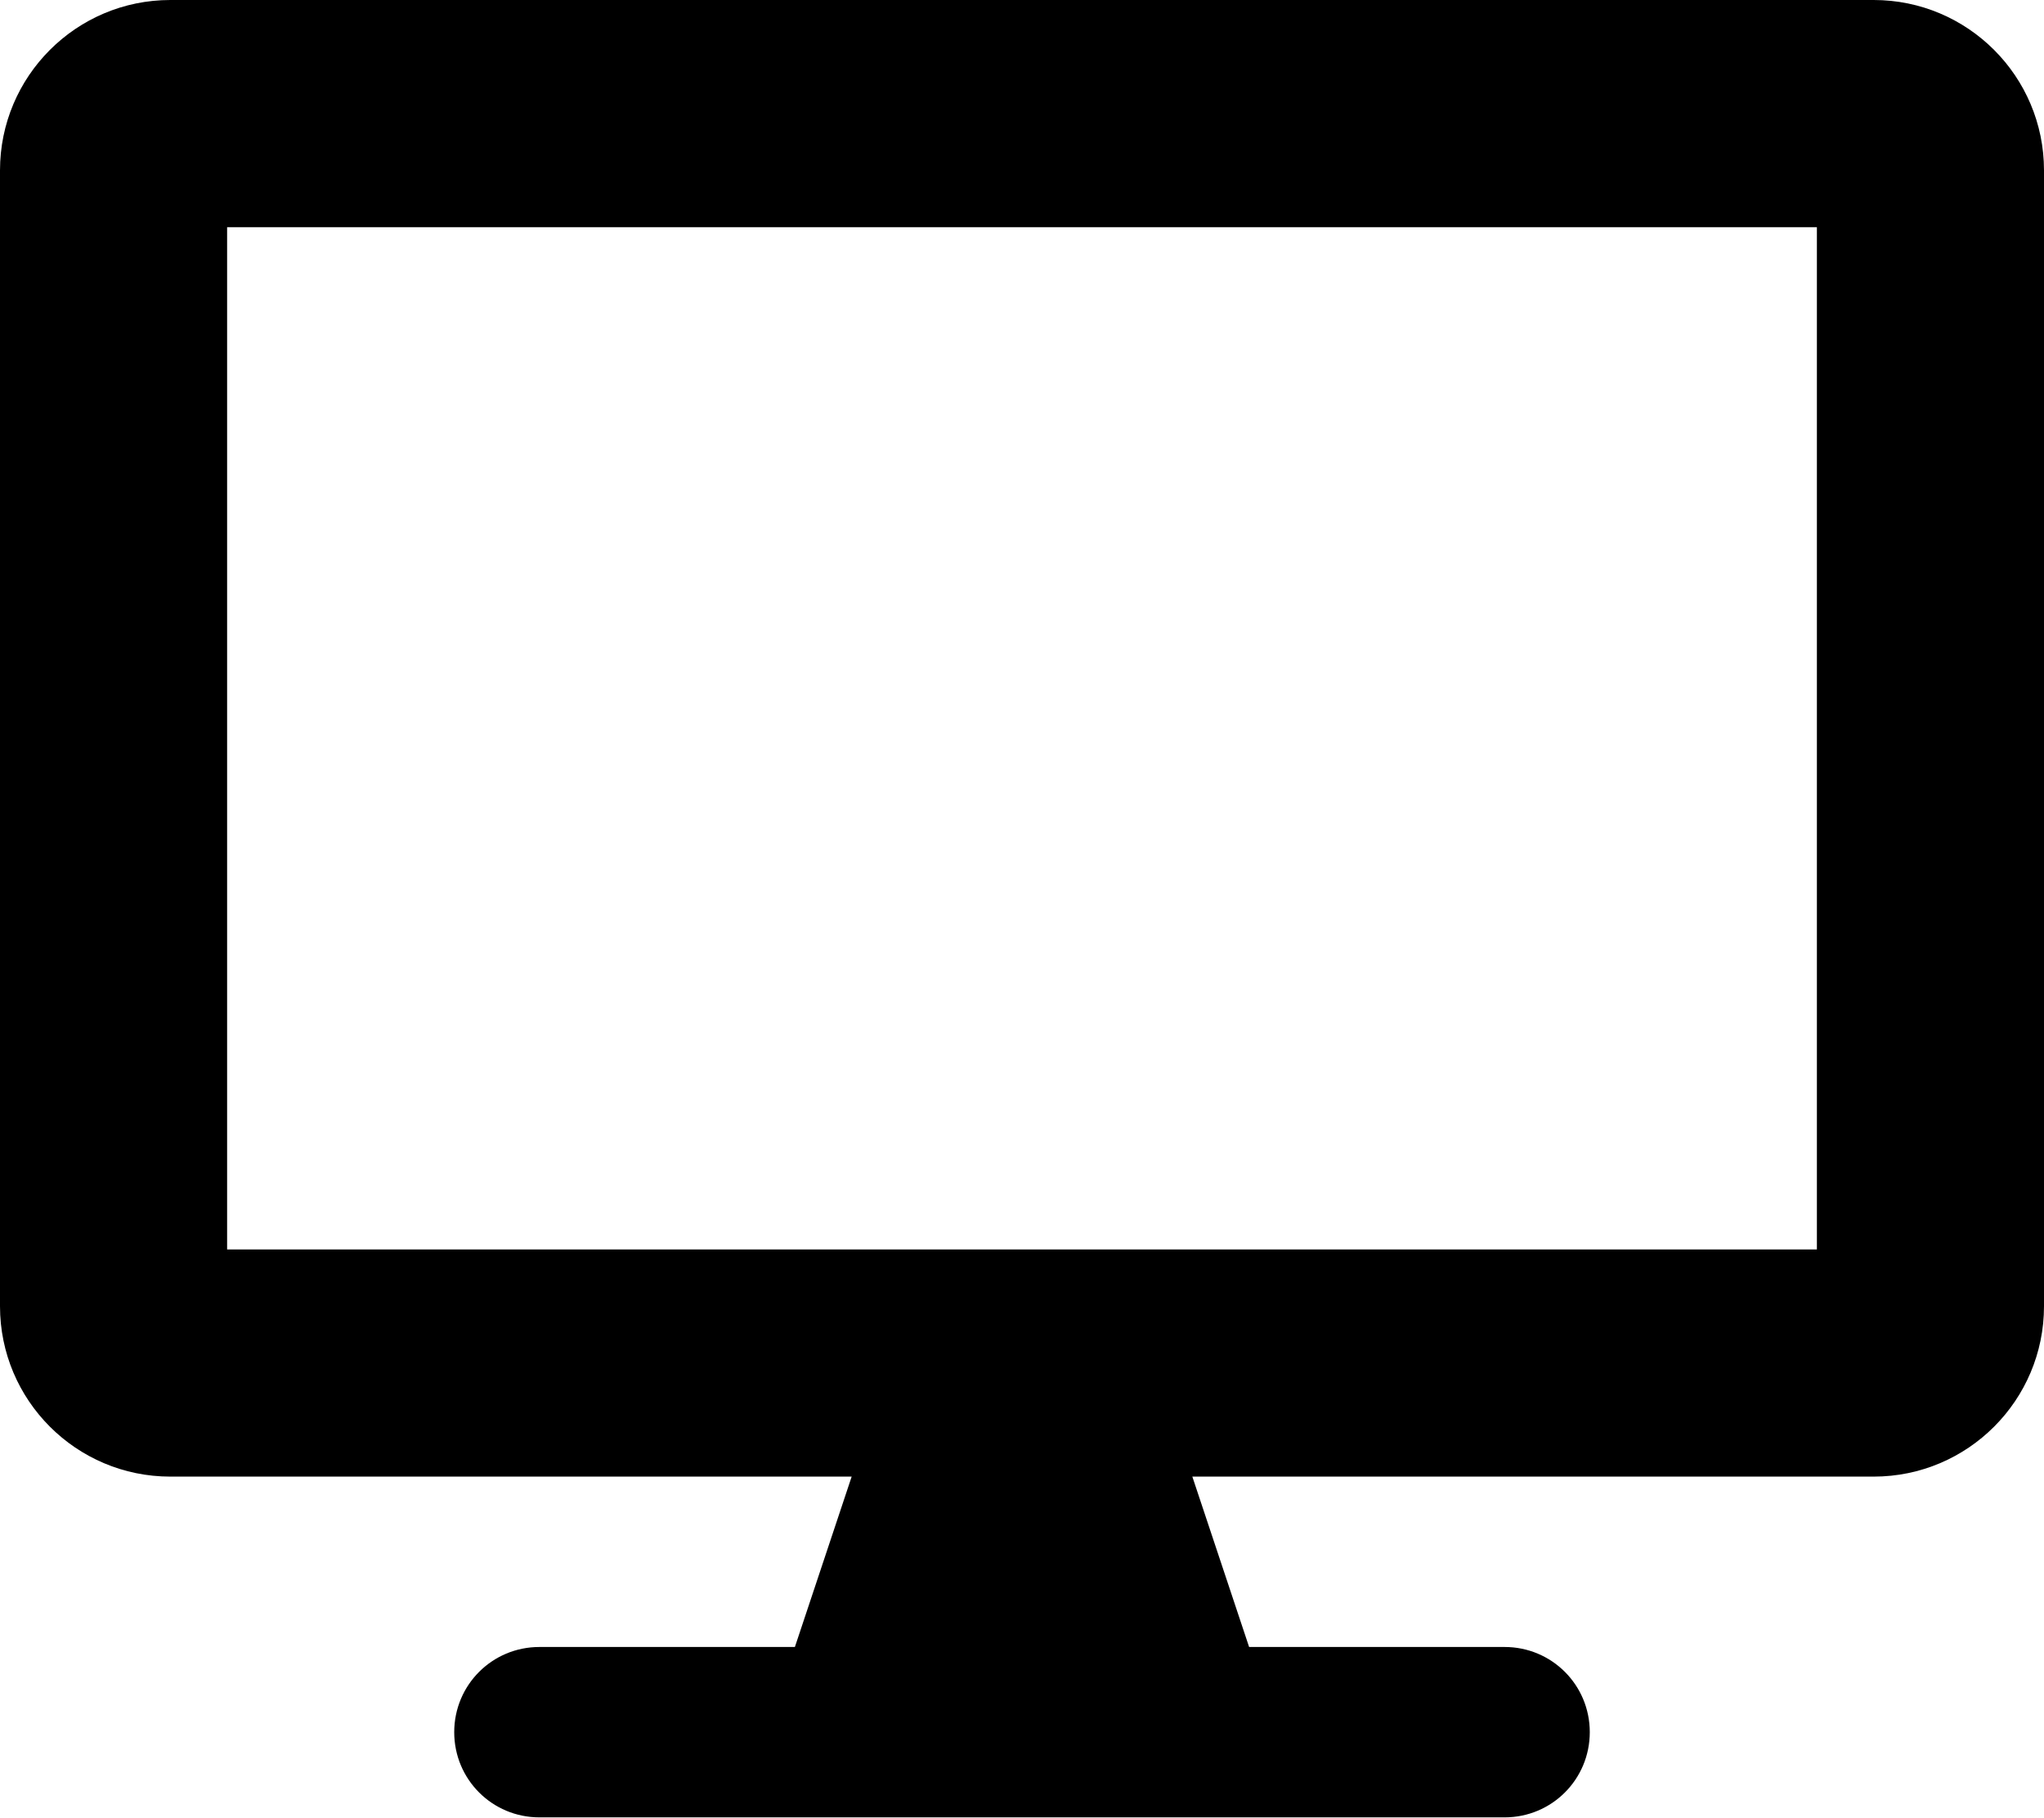
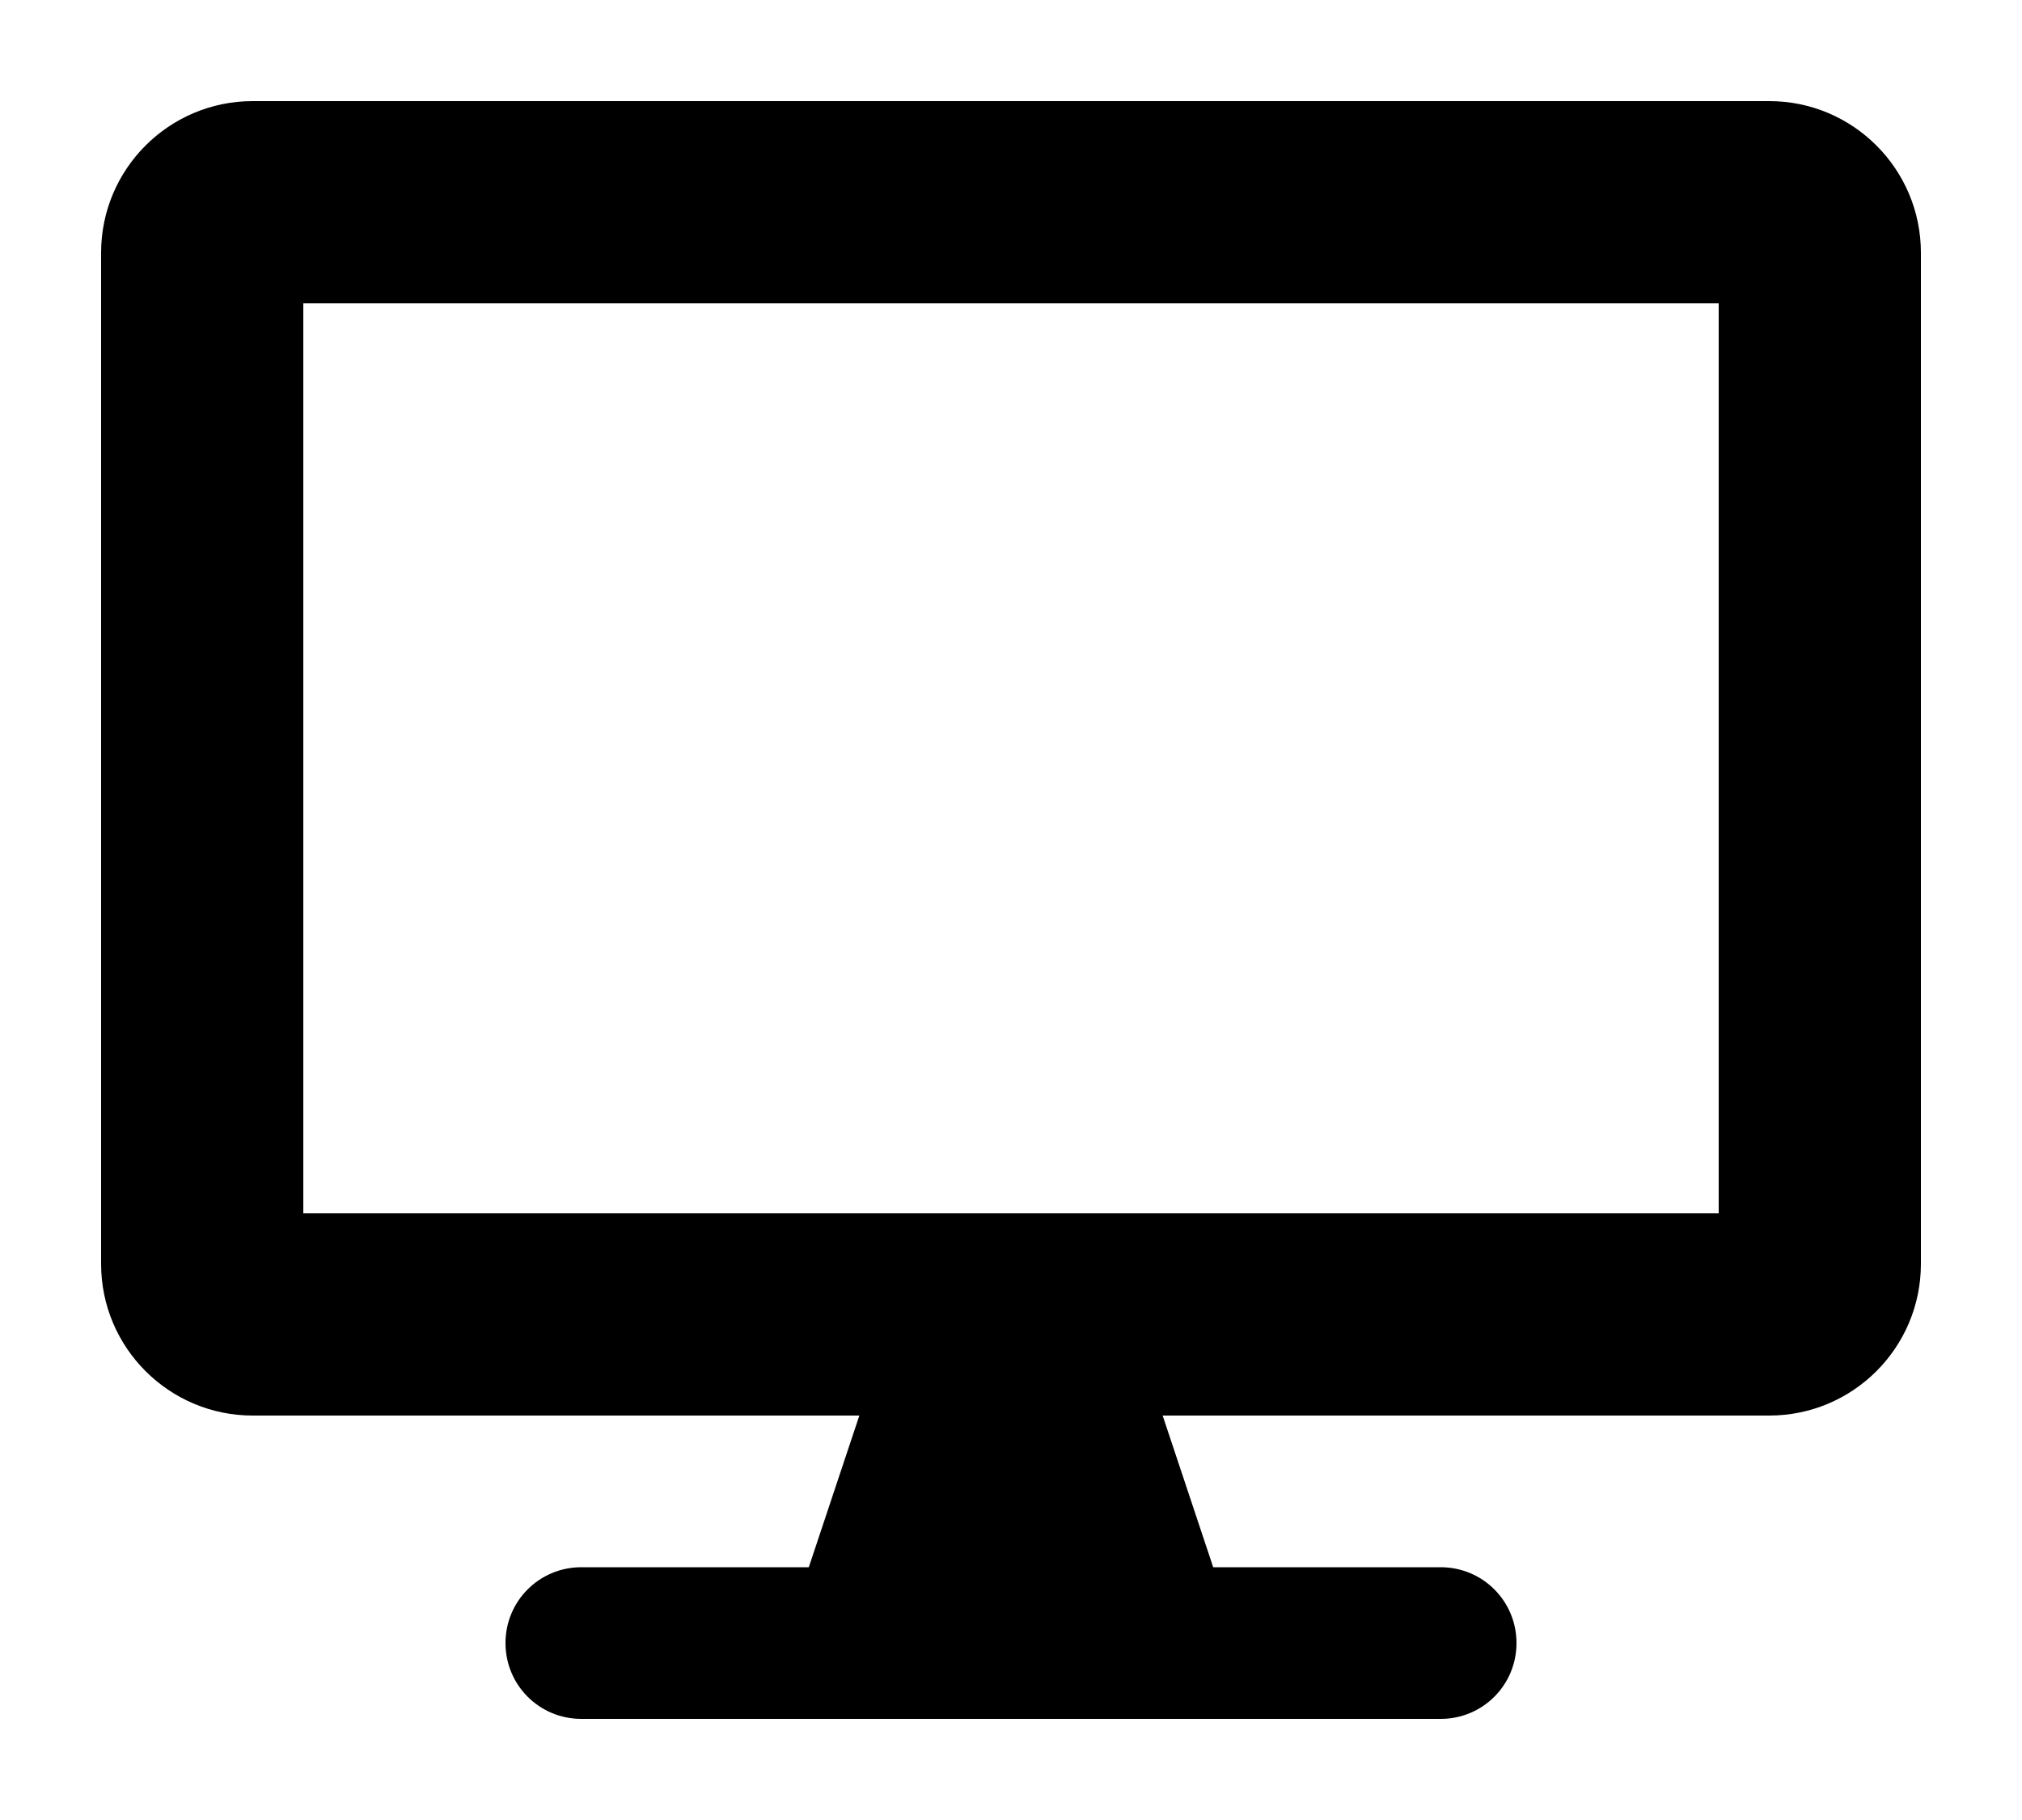
- <svg xmlns="http://www.w3.org/2000/svg" viewBox="0 0 576 512">
+ <svg xmlns="http://www.w3.org/2000/svg" viewBox="-32 -32 640 576">
  <path fill="currentColor" d="M528 0H48C21.5 0 0 21.5 0 48v320c0 26.5 21.5 48 48 48h192l-16 48h-72c-13.3 0-24 10.7-24 24s10.7 24 24 24h272c13.3 0 24-10.7 24-24s-10.7-24-24-24h-72l-16-48h192c26.5 0 48-21.5 48-48V48c0-26.5-21.5-48-48-48zm-16 352H64V64h448v288z" />
</svg>
